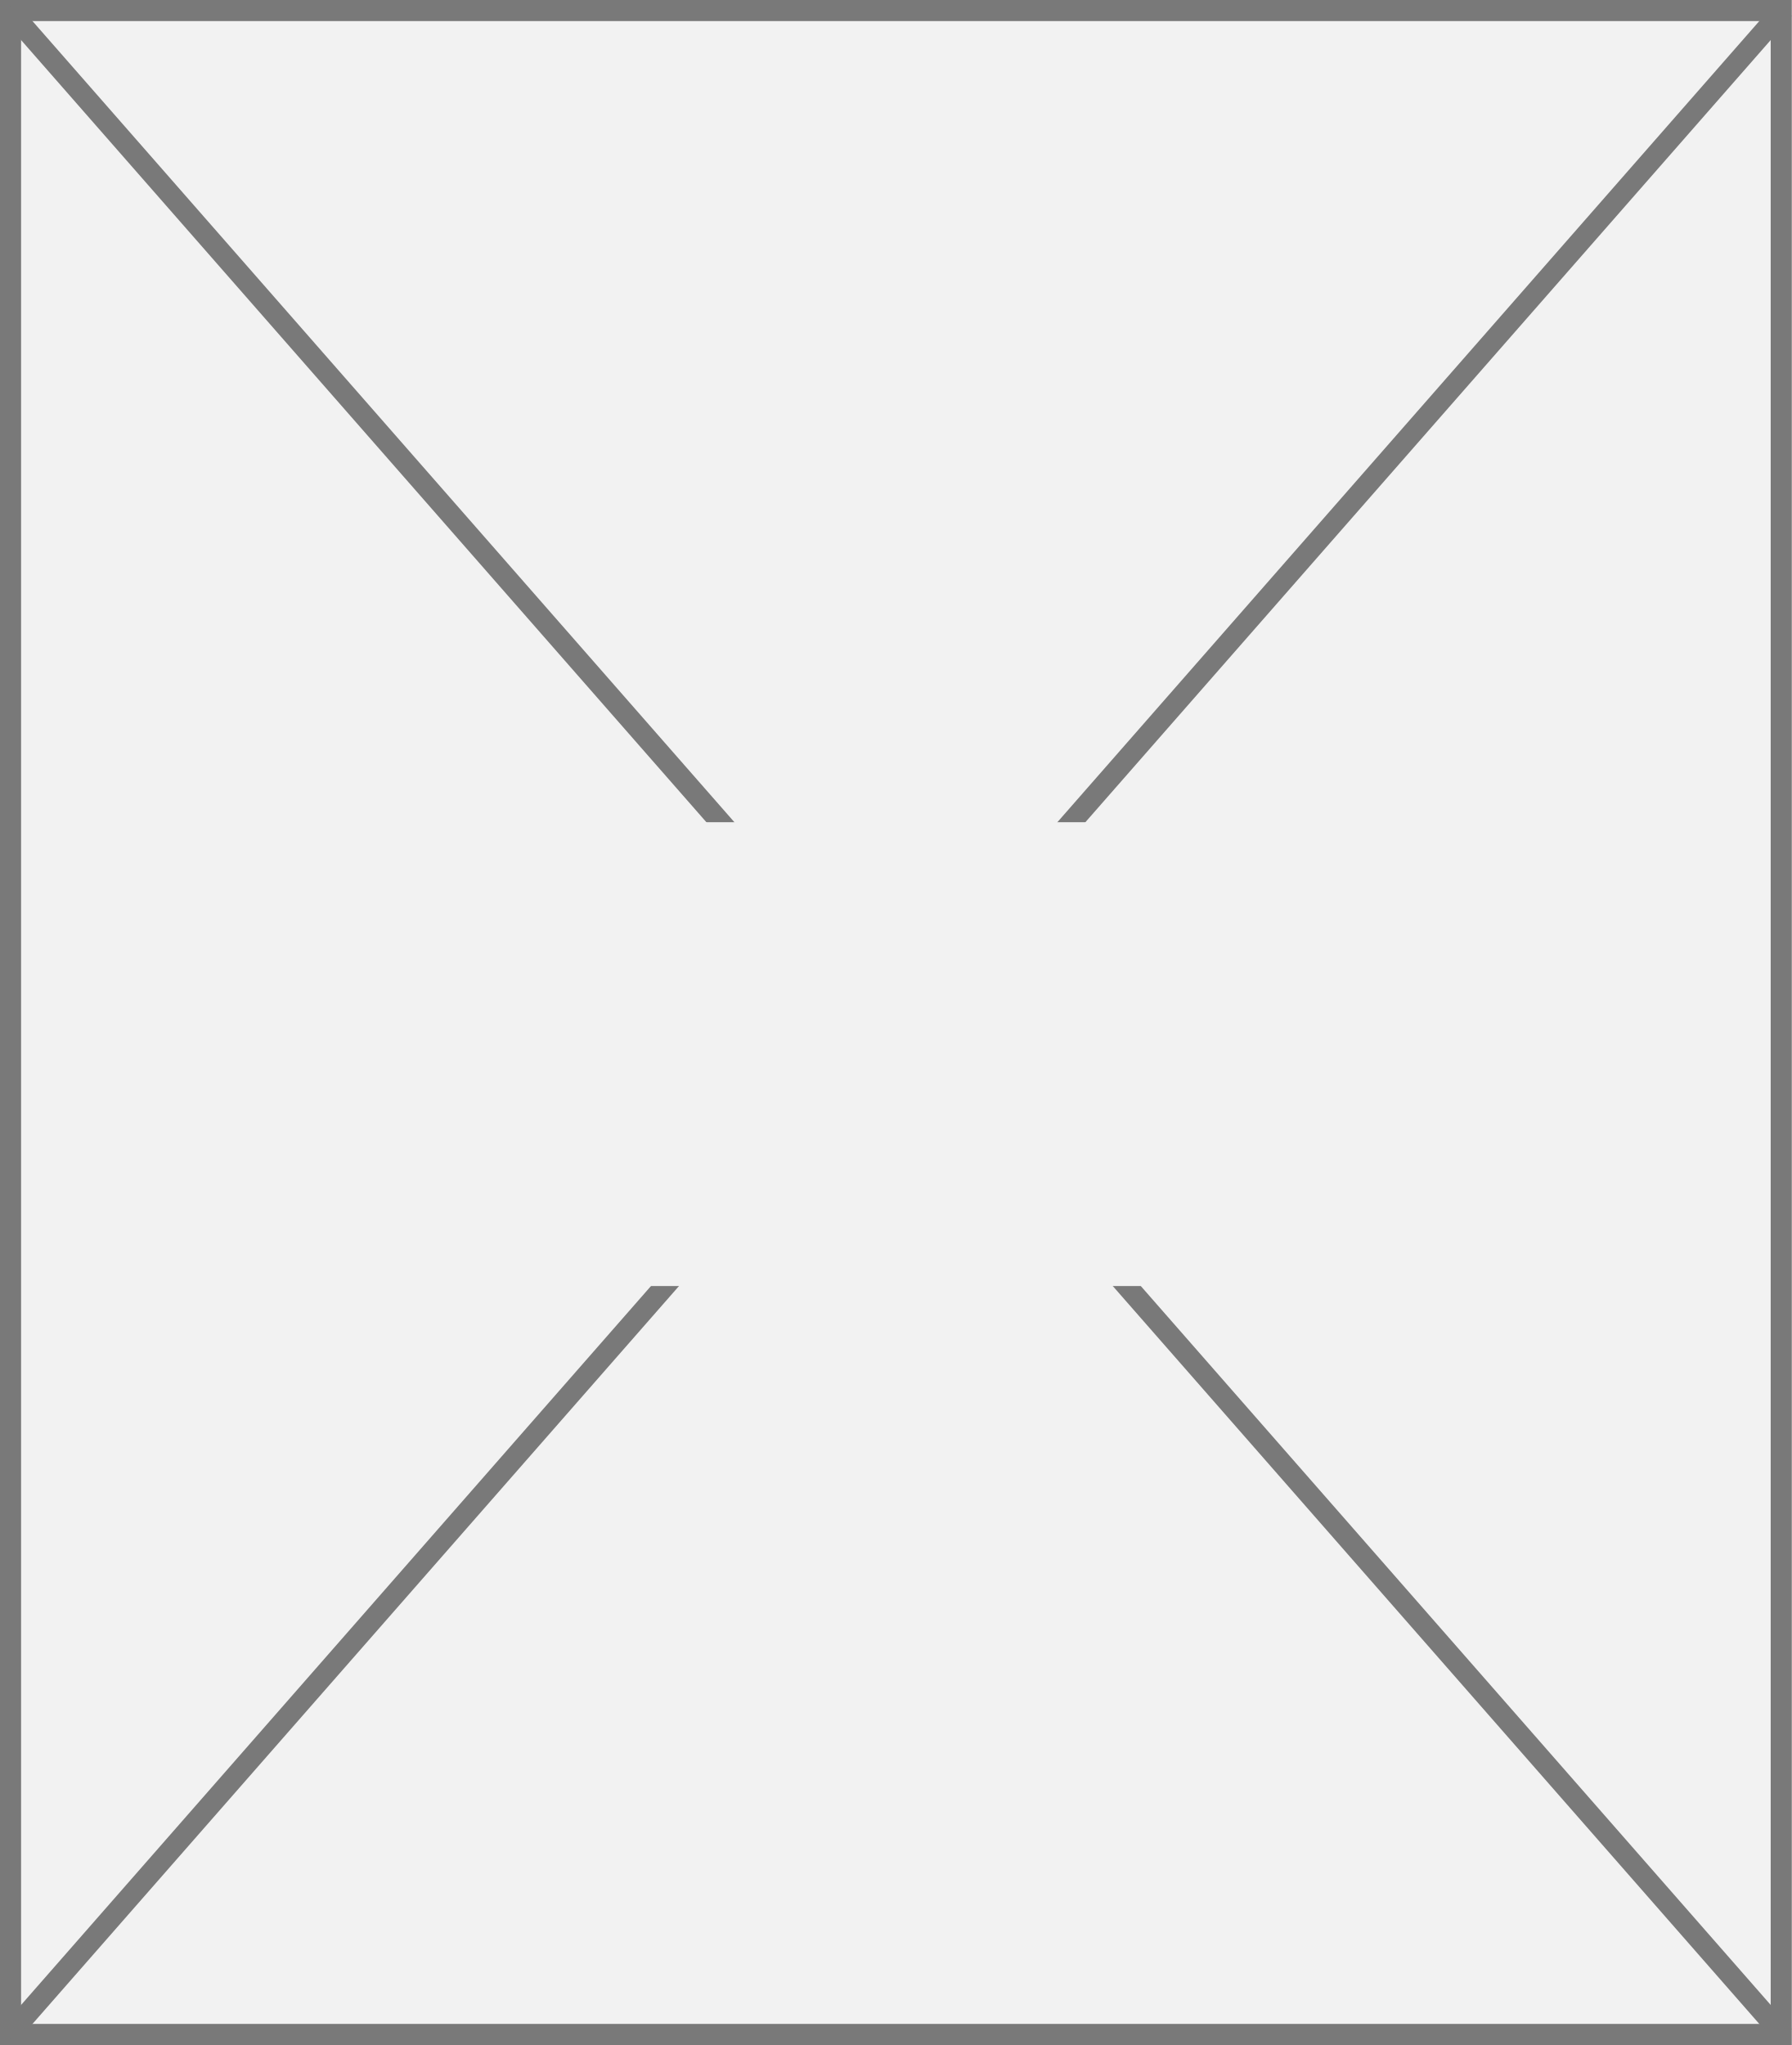
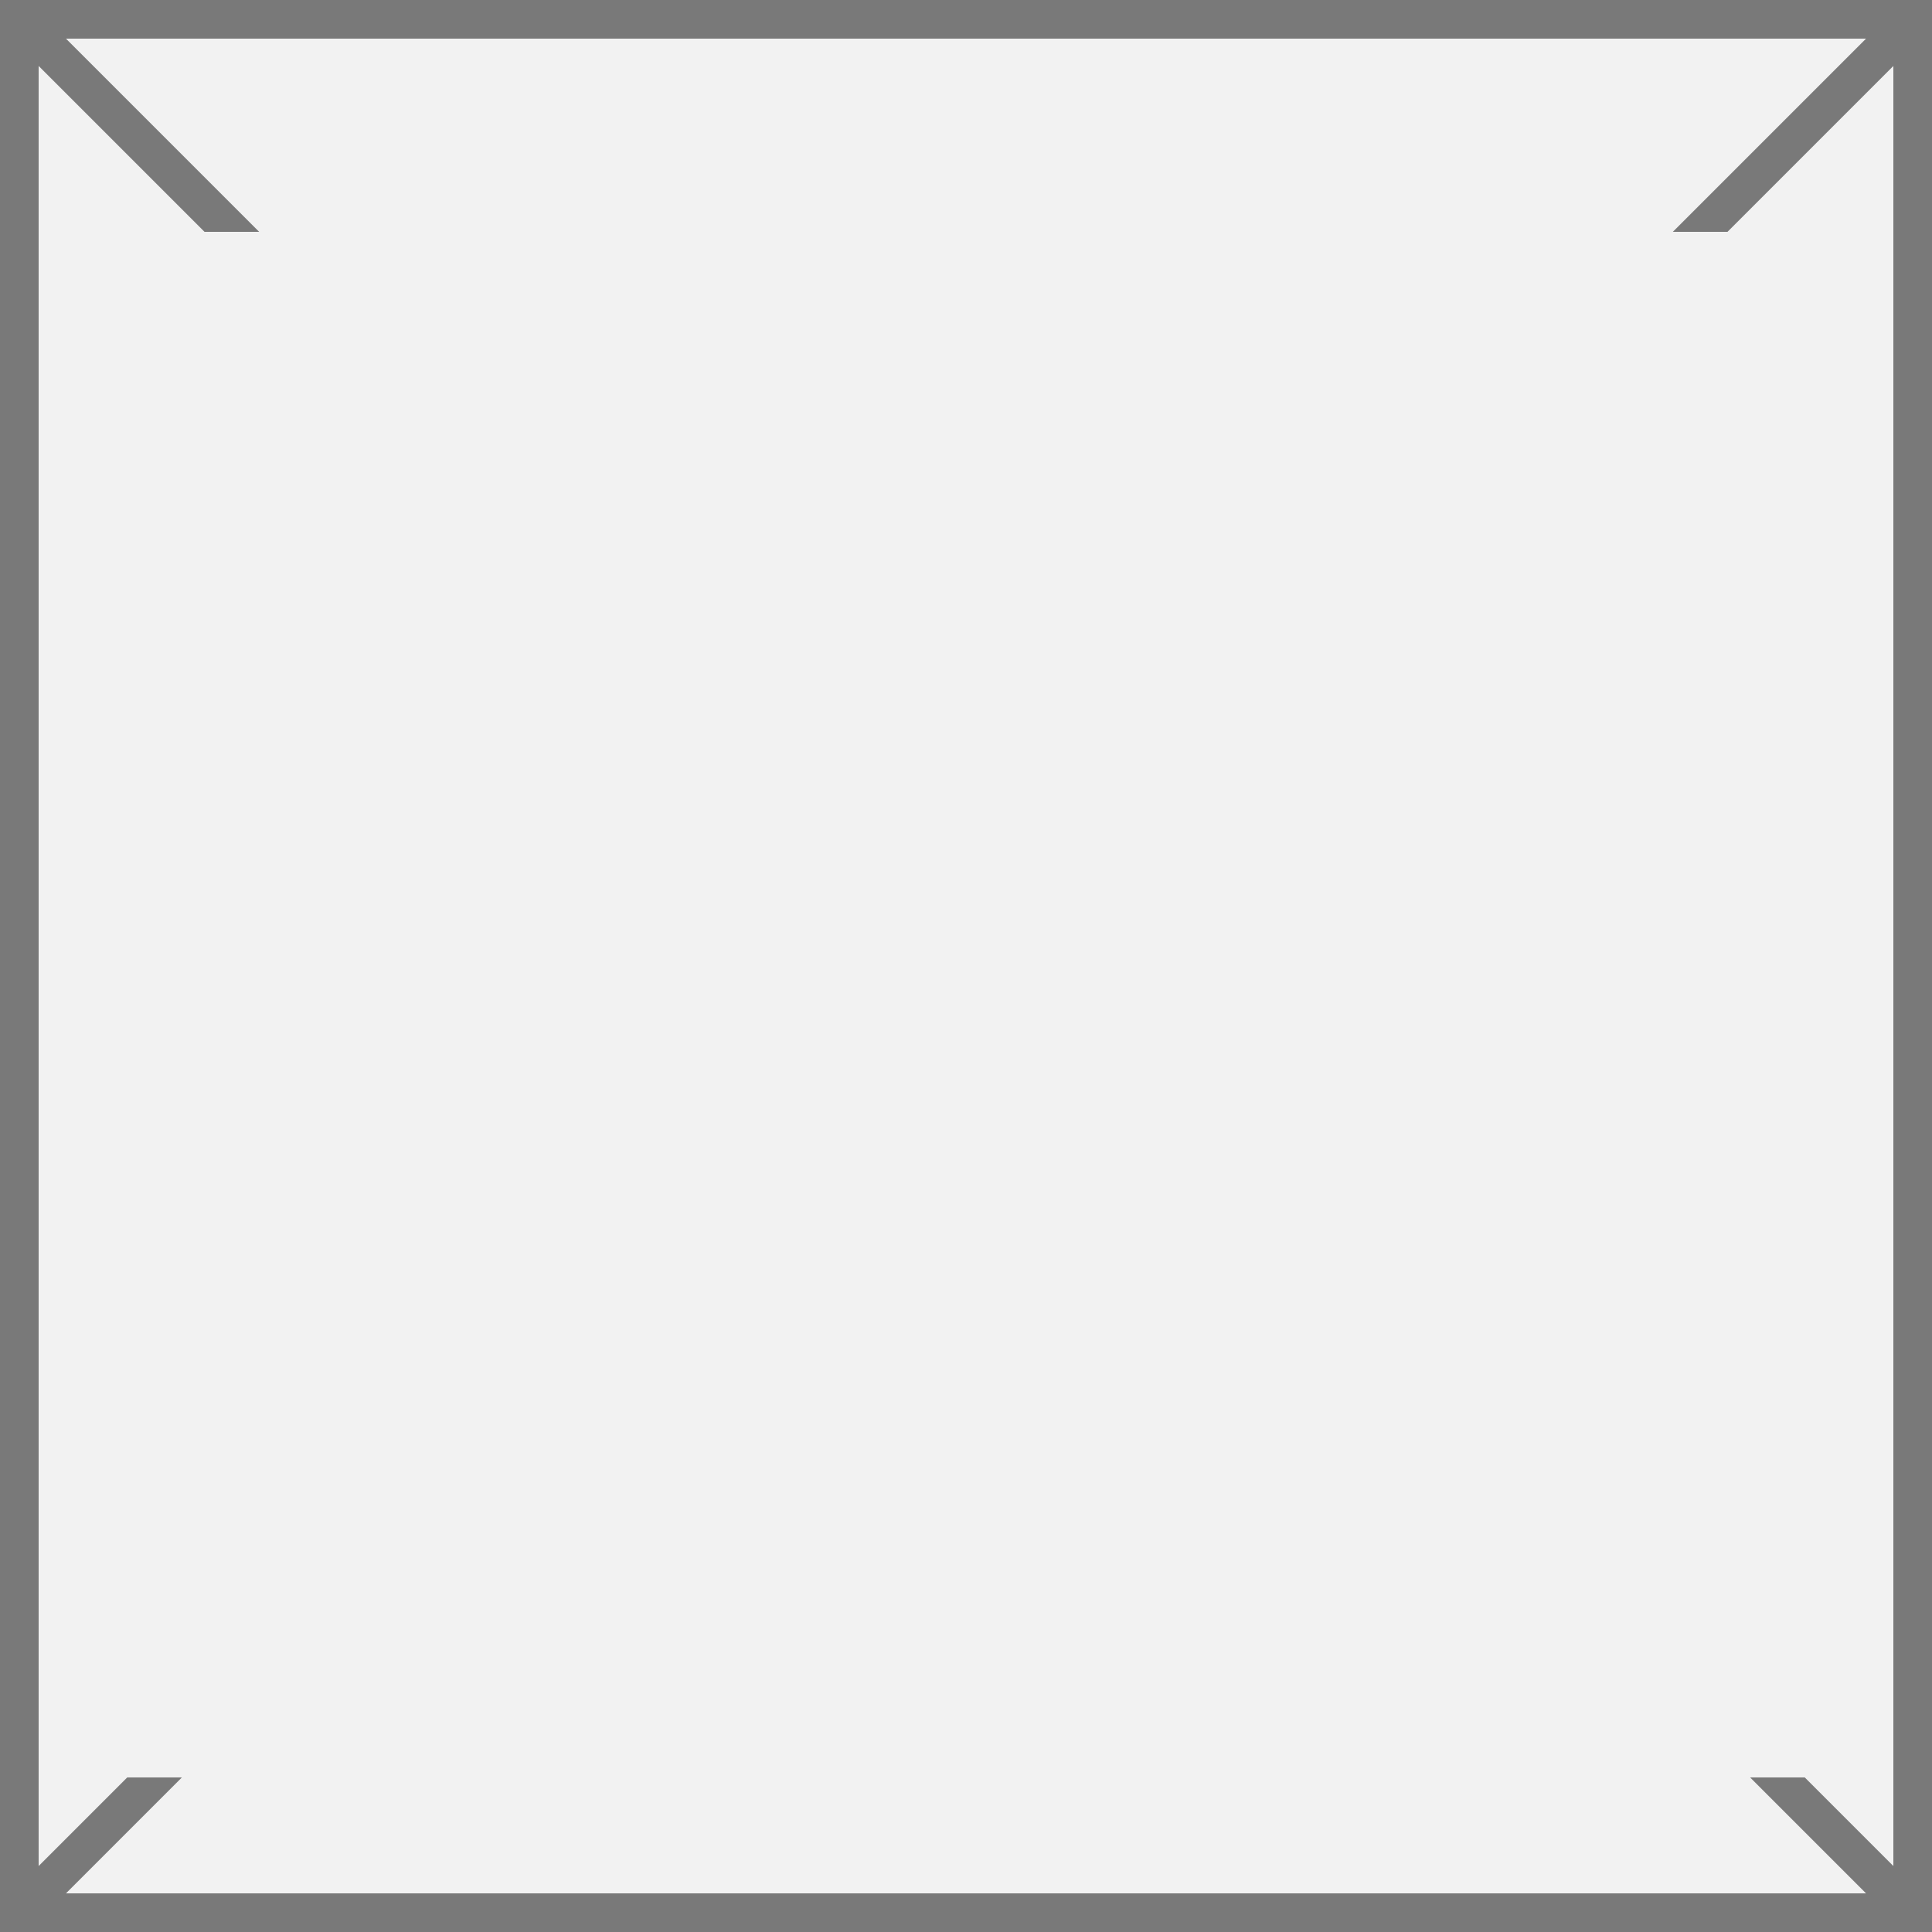
- <svg xmlns="http://www.w3.org/2000/svg" version="1.1" width="85px" height="97px">
+ <svg xmlns="http://www.w3.org/2000/svg" version="1.1" width="50px" height="50px">
  <defs>
-     <mask fill="white" id="clip588">
-       <path d="M 77 364  L 130 364  L 130 386  L 77 386  Z M 60 325  L 145 325  L 145 422  L 60 422  Z " fill-rule="evenodd" />
+     <mask fill="white" id="clip2308">
+       <path d="M 326 256  L 376 256  L 376 296  L 326 296  Z M 325 250  L 375 250  L 375 300  L 325 300  Z " fill-rule="evenodd" />
    </mask>
  </defs>
-   <g transform="matrix(1 0 0 1 -60 -325 )">
-     <path d="M 60.5 325.5  L 144.5 325.5  L 144.5 421.5  L 60.5 421.5  L 60.5 325.5  Z " fill-rule="nonzero" fill="#f2f2f2" stroke="none" />
-     <path d="M 60.5 325.5  L 144.5 325.5  L 144.5 421.5  L 60.5 421.5  L 60.5 325.5  Z " stroke-width="1" stroke="#797979" fill="none" />
-     <path d="M 60.376 325.429  L 144.624 421.571  M 144.624 325.429  L 60.376 421.571  " stroke-width="1" stroke="#797979" fill="none" mask="url(#clip588)" />
+   <g transform="matrix(1 0 0 1 -325 -250 )">
+     <path d="M 325.5 250.5  L 374.5 250.5  L 374.5 299.5  L 325.5 299.5  L 325.5 250.5  Z " fill-rule="nonzero" fill="#f2f2f2" stroke="none" />
+     <path d="M 325.5 250.5  L 374.5 250.5  L 374.5 299.5  L 325.5 299.5  L 325.5 250.5  Z " stroke-width="1" stroke="#797979" fill="none" />
+     <path d="M 325.354 250.354  L 374.646 299.646  M 374.646 250.354  L 325.354 299.646  " stroke-width="1" stroke="#797979" fill="none" mask="url(#clip2308)" />
  </g>
</svg>
